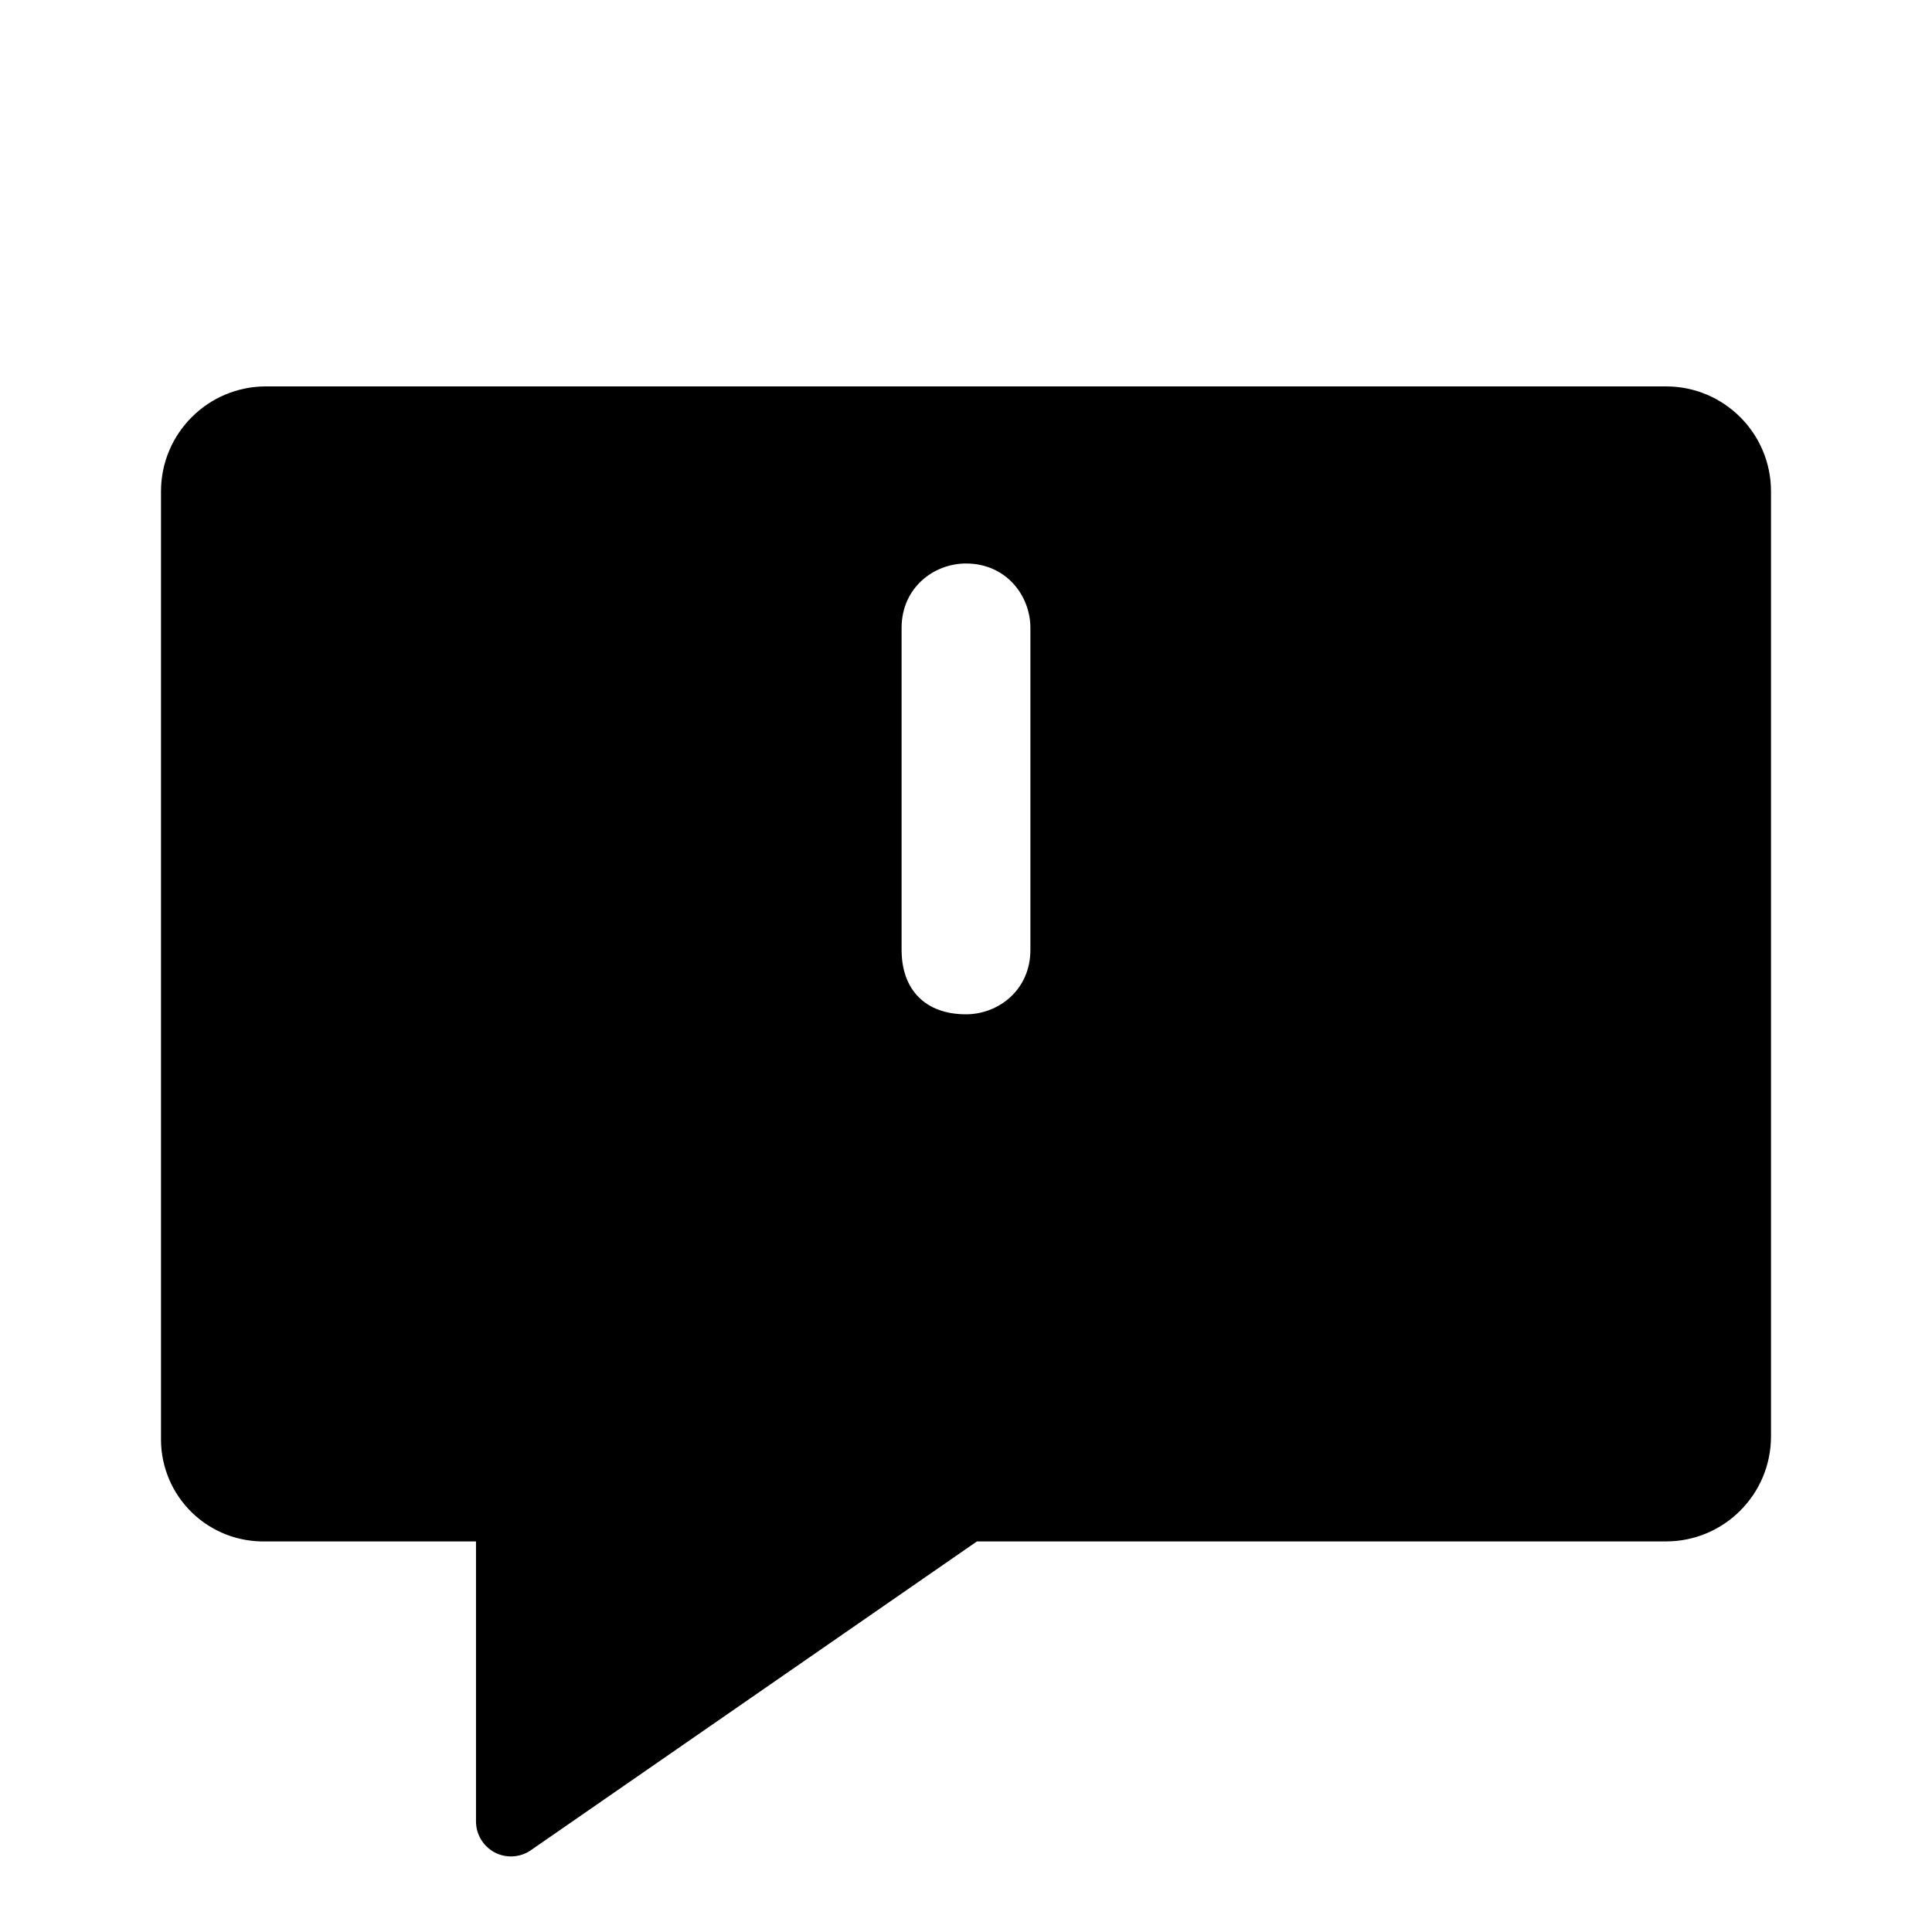
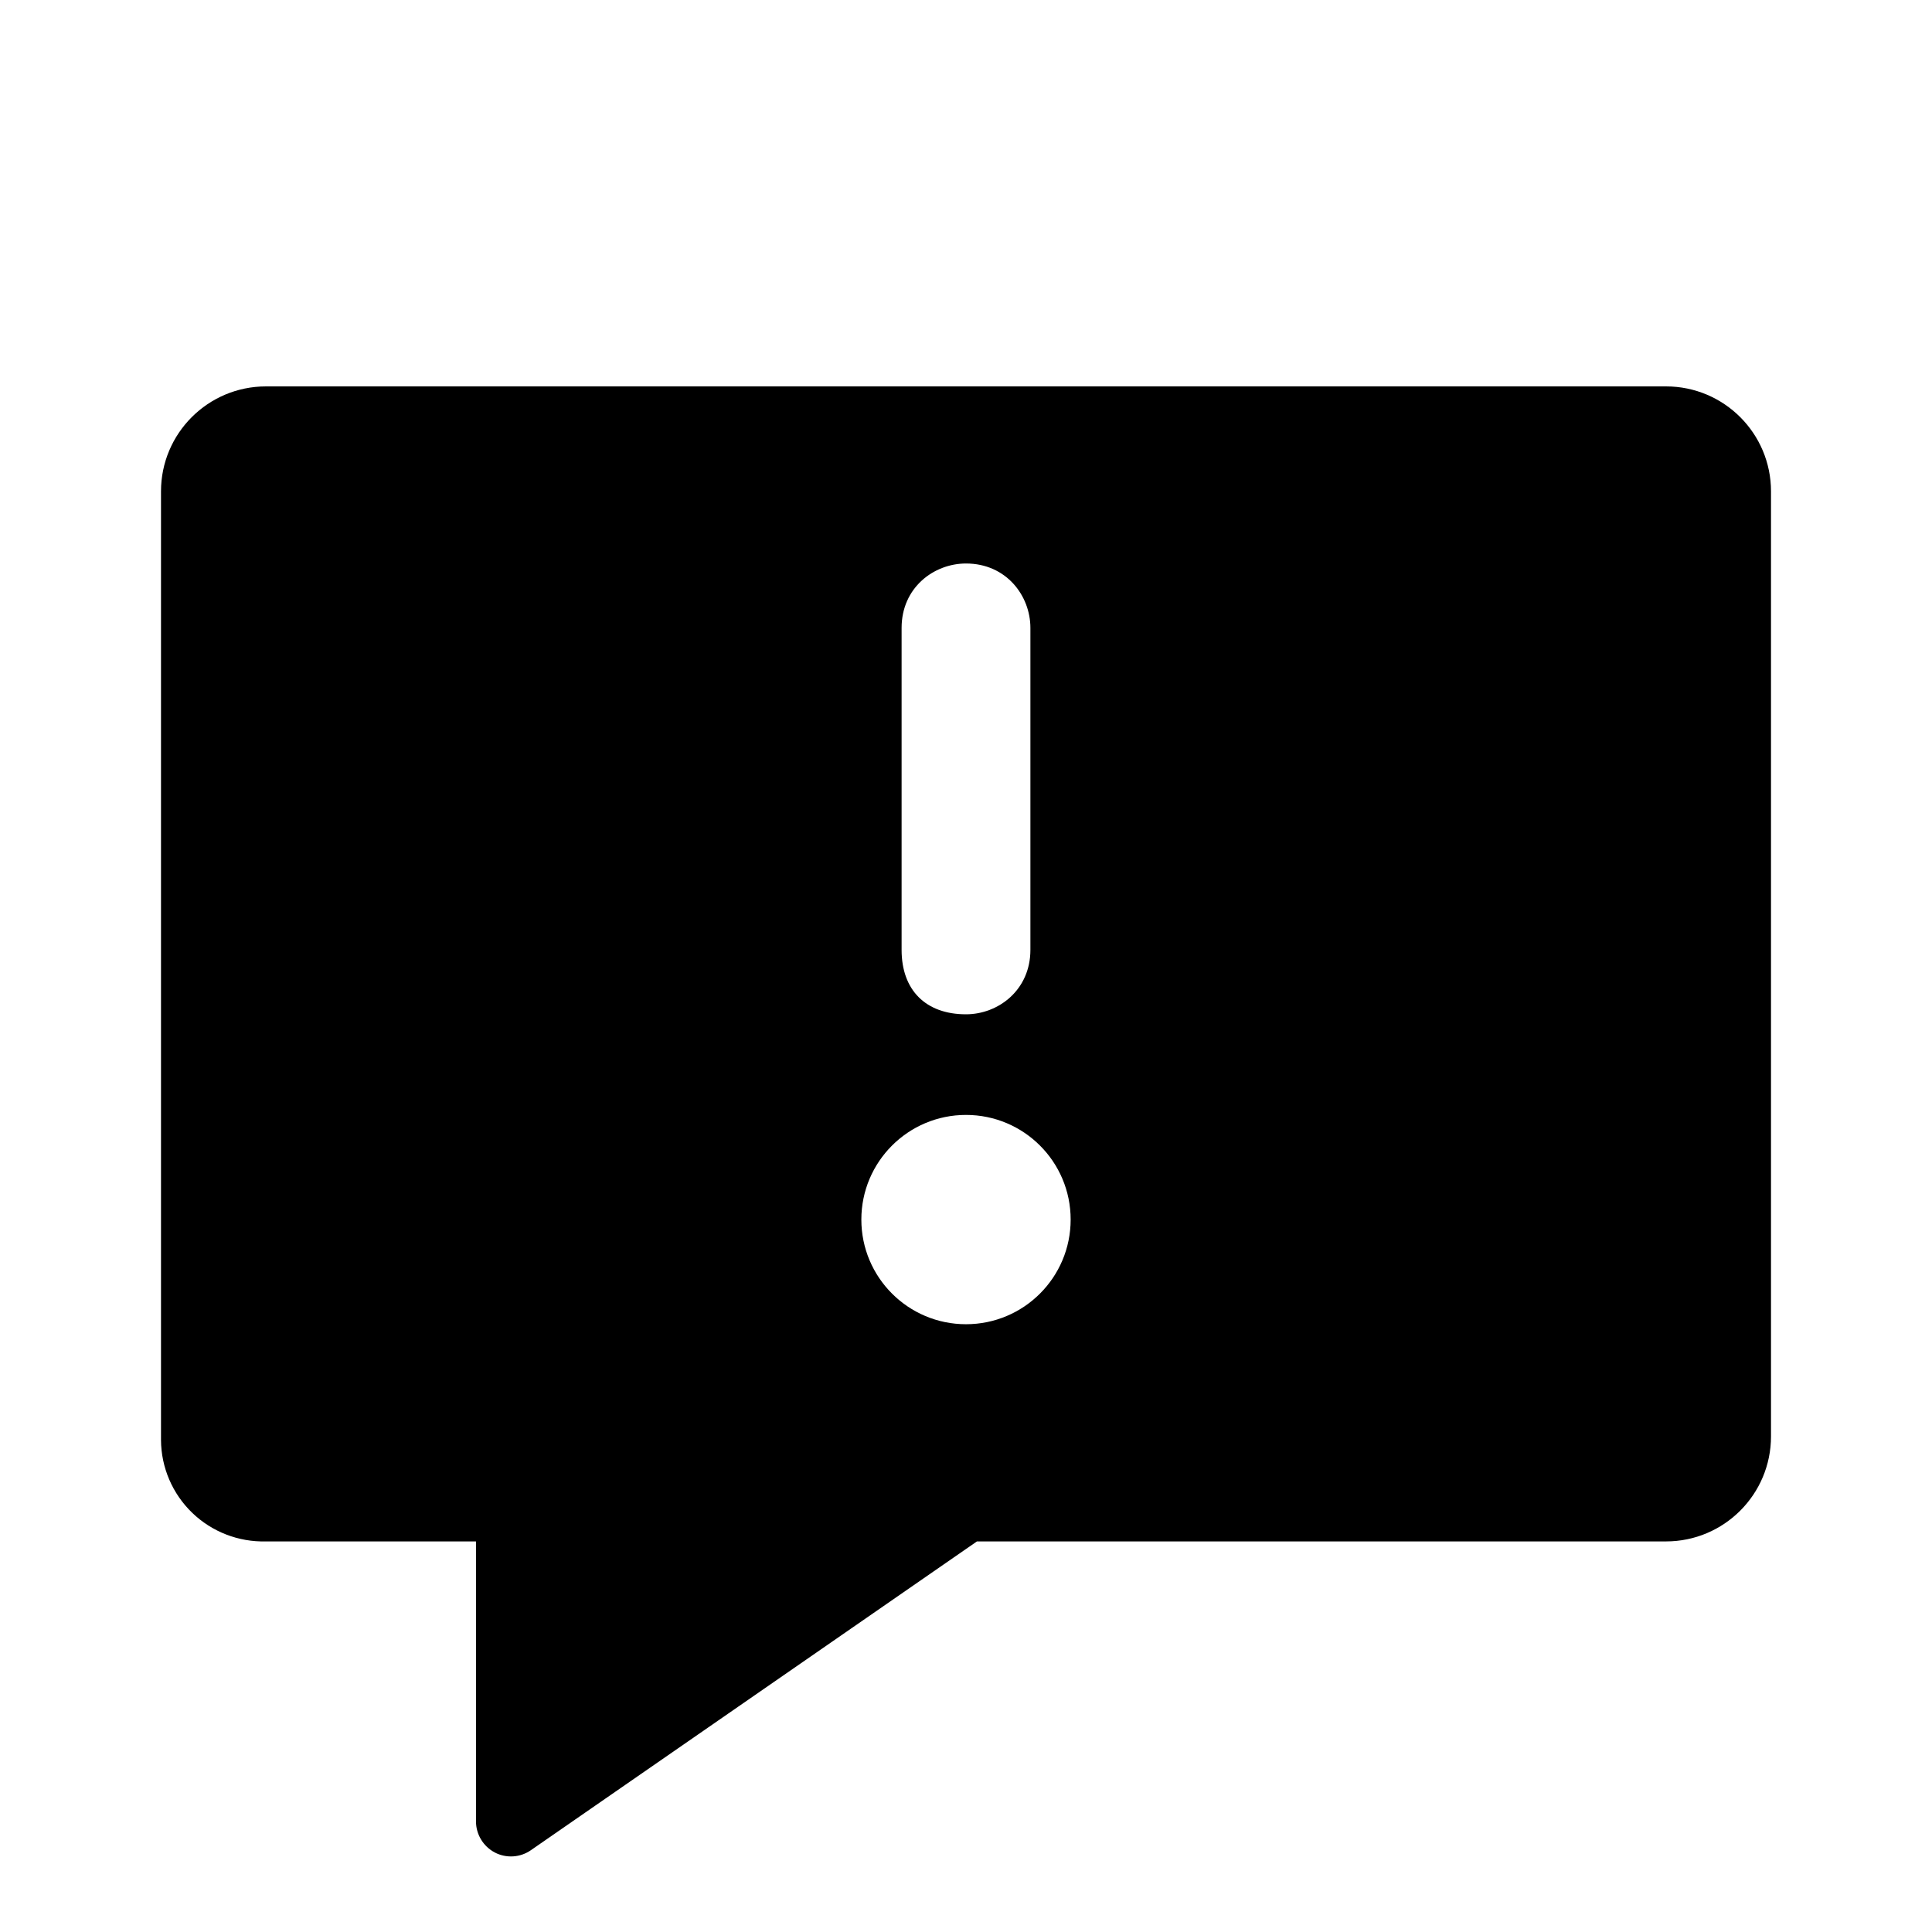
<svg width="24" height="24" viewBox="0 0 24 24">
-   <path d="M3.304 4.8H20.696C21.416 4.8 22 5.384 22 6.104V17.843C22 18.564 21.416 19.148 20.696 19.148H12.136L6.596 22.983C6.463 23.076 6.29 23.087 6.146 23.012C6.003 22.936 5.913 22.788 5.913 22.626V19.148H3.304C2.963 19.157 2.633 19.029 2.388 18.793C2.142 18.556 2.002 18.23 2 17.889V6.104C2 5.384 2.584 4.8 3.304 4.8ZM12 7C11.6 7 11.2 7.3 11.2 7.8V11.8C11.2 12.3 11.5 12.6 12 12.6C12.4 12.6 12.8 12.3 12.8 11.8V7.8C12.8 7.4 12.5 7 12 7ZM13.3 15.15C13.3 15.868 12.718 16.45 12 16.45C11.282 16.45 10.7 15.868 10.7 15.15C10.7 14.432 11.282 13.85 12 13.85C12.718 13.85 13.3 14.432 13.3 15.15Z" />
+   <path d="M3.304 4.8H20.696C21.416 4.8 22 5.384 22 6.104V17.843C22 18.564 21.416 19.148 20.696 19.148H12.136L6.596 22.983C6.463 23.076 6.29 23.087 6.146 23.012C6.003 22.936 5.913 22.788 5.913 22.626V19.148H3.304C2.963 19.157 2.633 19.029 2.388 18.793C2.142 18.556 2.002 18.23 2 17.889V6.104C2 5.384 2.584 4.8 3.304 4.8ZM12 7C11.6 7 11.2 7.3 11.2 7.8V11.8C11.2 12.3 11.5 12.6 12 12.6C12.4 12.6 12.8 12.3 12.8 11.8V7.8C12.8 7.4 12.5 7 12 7ZM13.3 15.15C13.3 14.432 12.718 13.85 12 13.85C11.282 13.85 10.7 14.432 10.7 15.15C10.7 15.868 11.282 16.45 12 16.45C12.718 16.45 13.3 15.868 13.3 15.15Z" />
</svg>
